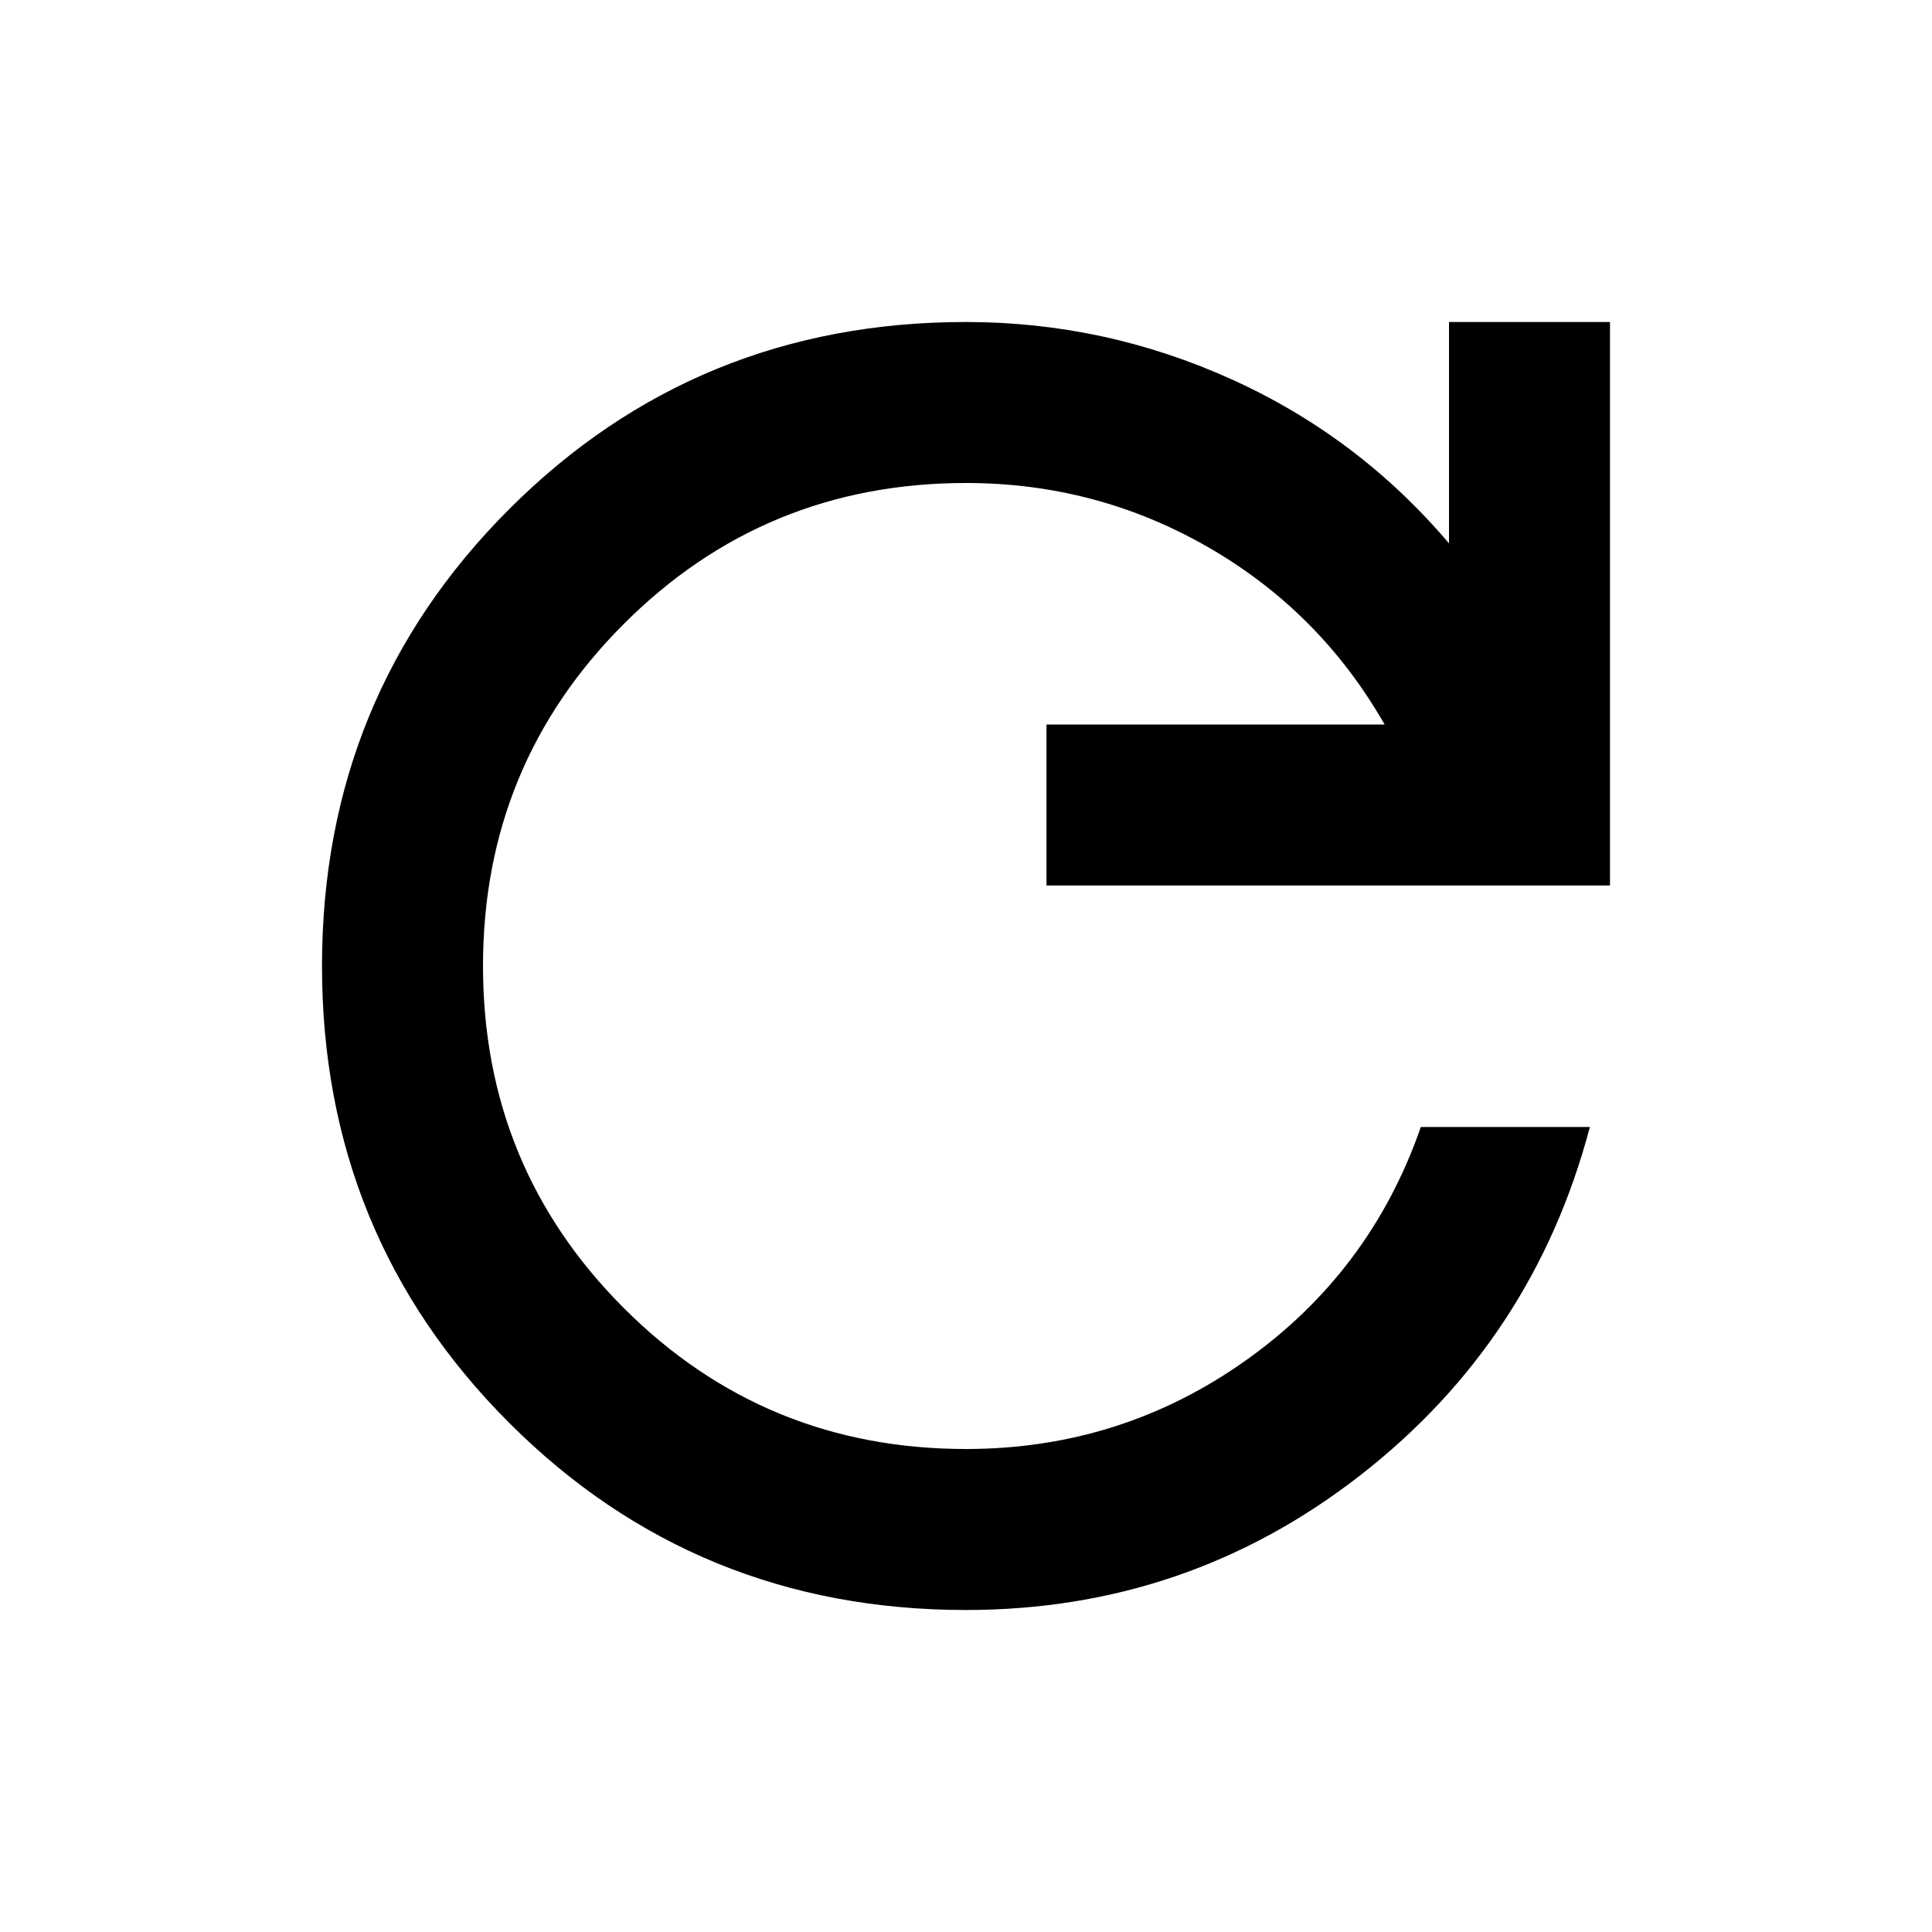
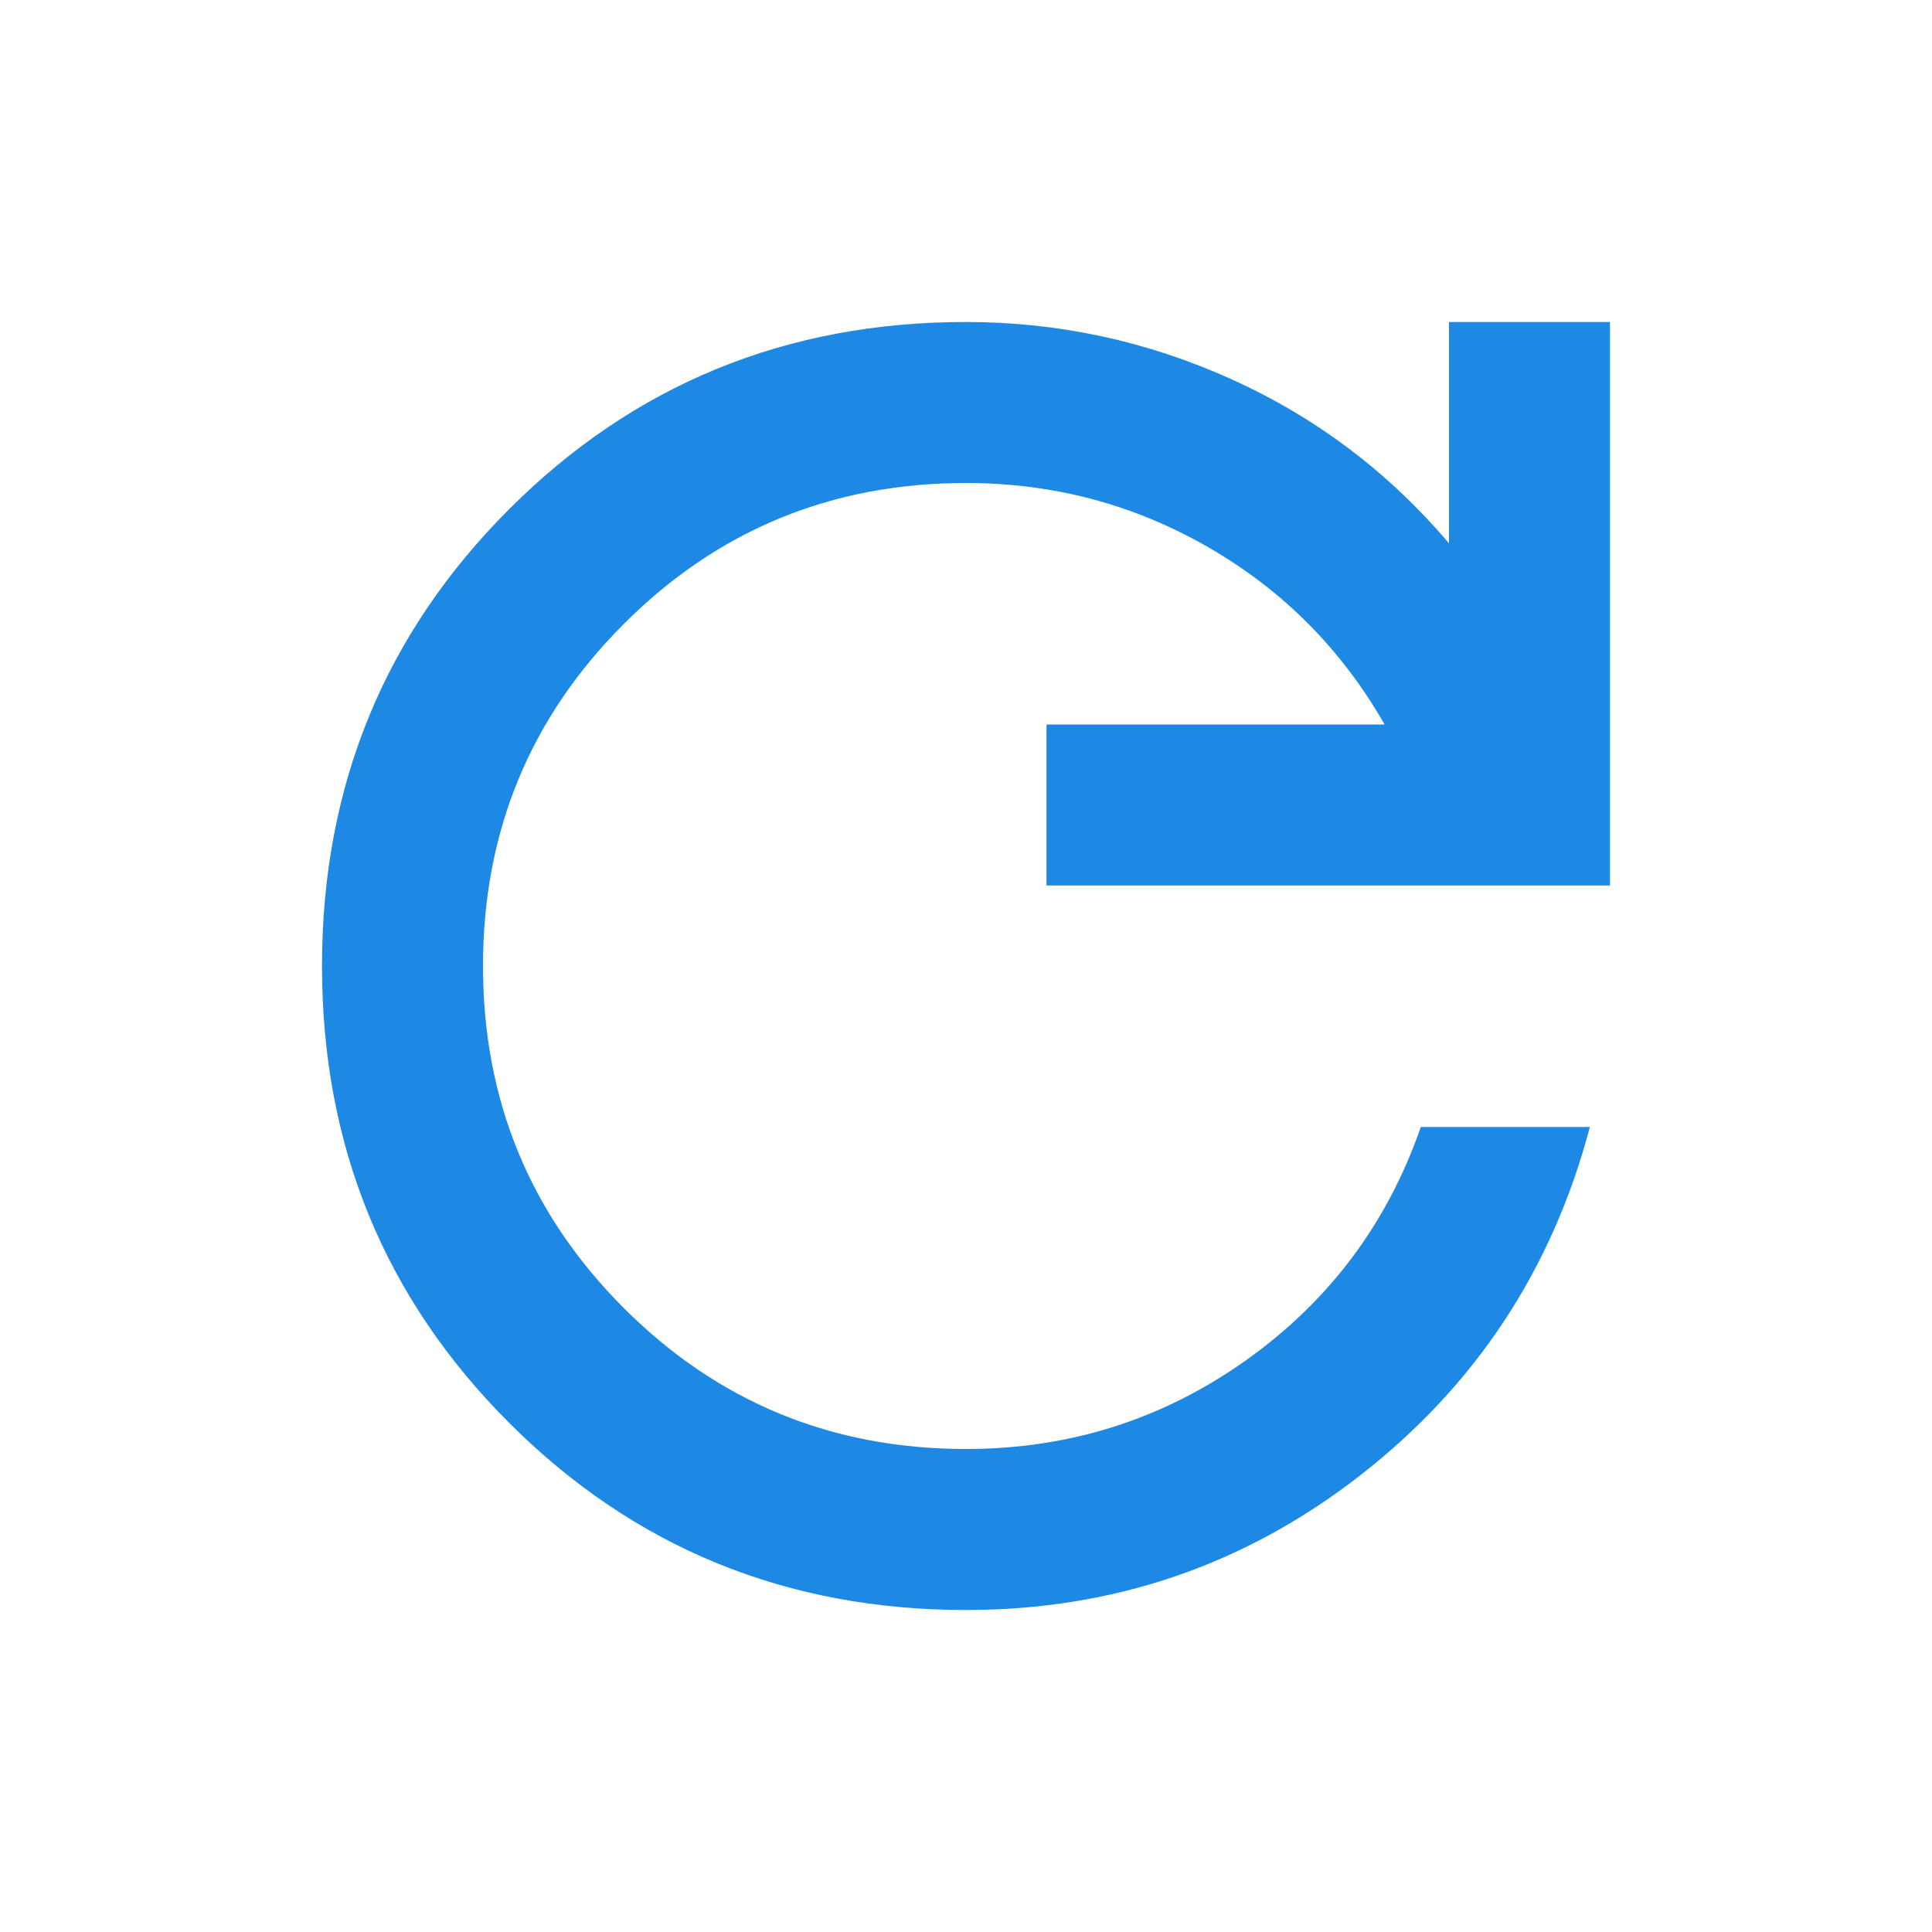
- <svg xmlns="http://www.w3.org/2000/svg" height="24px" viewBox="0 -960 960 960" width="24px" fill="#000000">
-   <path d="M480-160q-134 0-227-93t-93-227q0-134 93-227t227-93q69 0 132 28.5T720-690v-110h80v280H520v-80h168q-32-56-87.5-88T480-720q-100 0-170 70t-70 170q0 100 70 170t170 70q77 0 139-44t87-116h84q-28 106-114 173t-196 67Z" />
+ <svg xmlns="http://www.w3.org/2000/svg" width="24" height="24" viewBox="0 0 24 24">
+   <path fill="#1E88E5" d="M12 20q-3.35 0-5.675-2.325T4 12t2.325-5.675T12 4q1.725 0 3.3.712T18 6.75V4h2v7h-7V9h4.2q-.8-1.4-2.187-2.2T12 6Q9.5 6 7.75 7.75T6 12t1.75 4.25T12 18q1.925 0 3.475-1.1T17.65 14h2.1q-.7 2.65-2.85 4.325T12 20" />
</svg>
